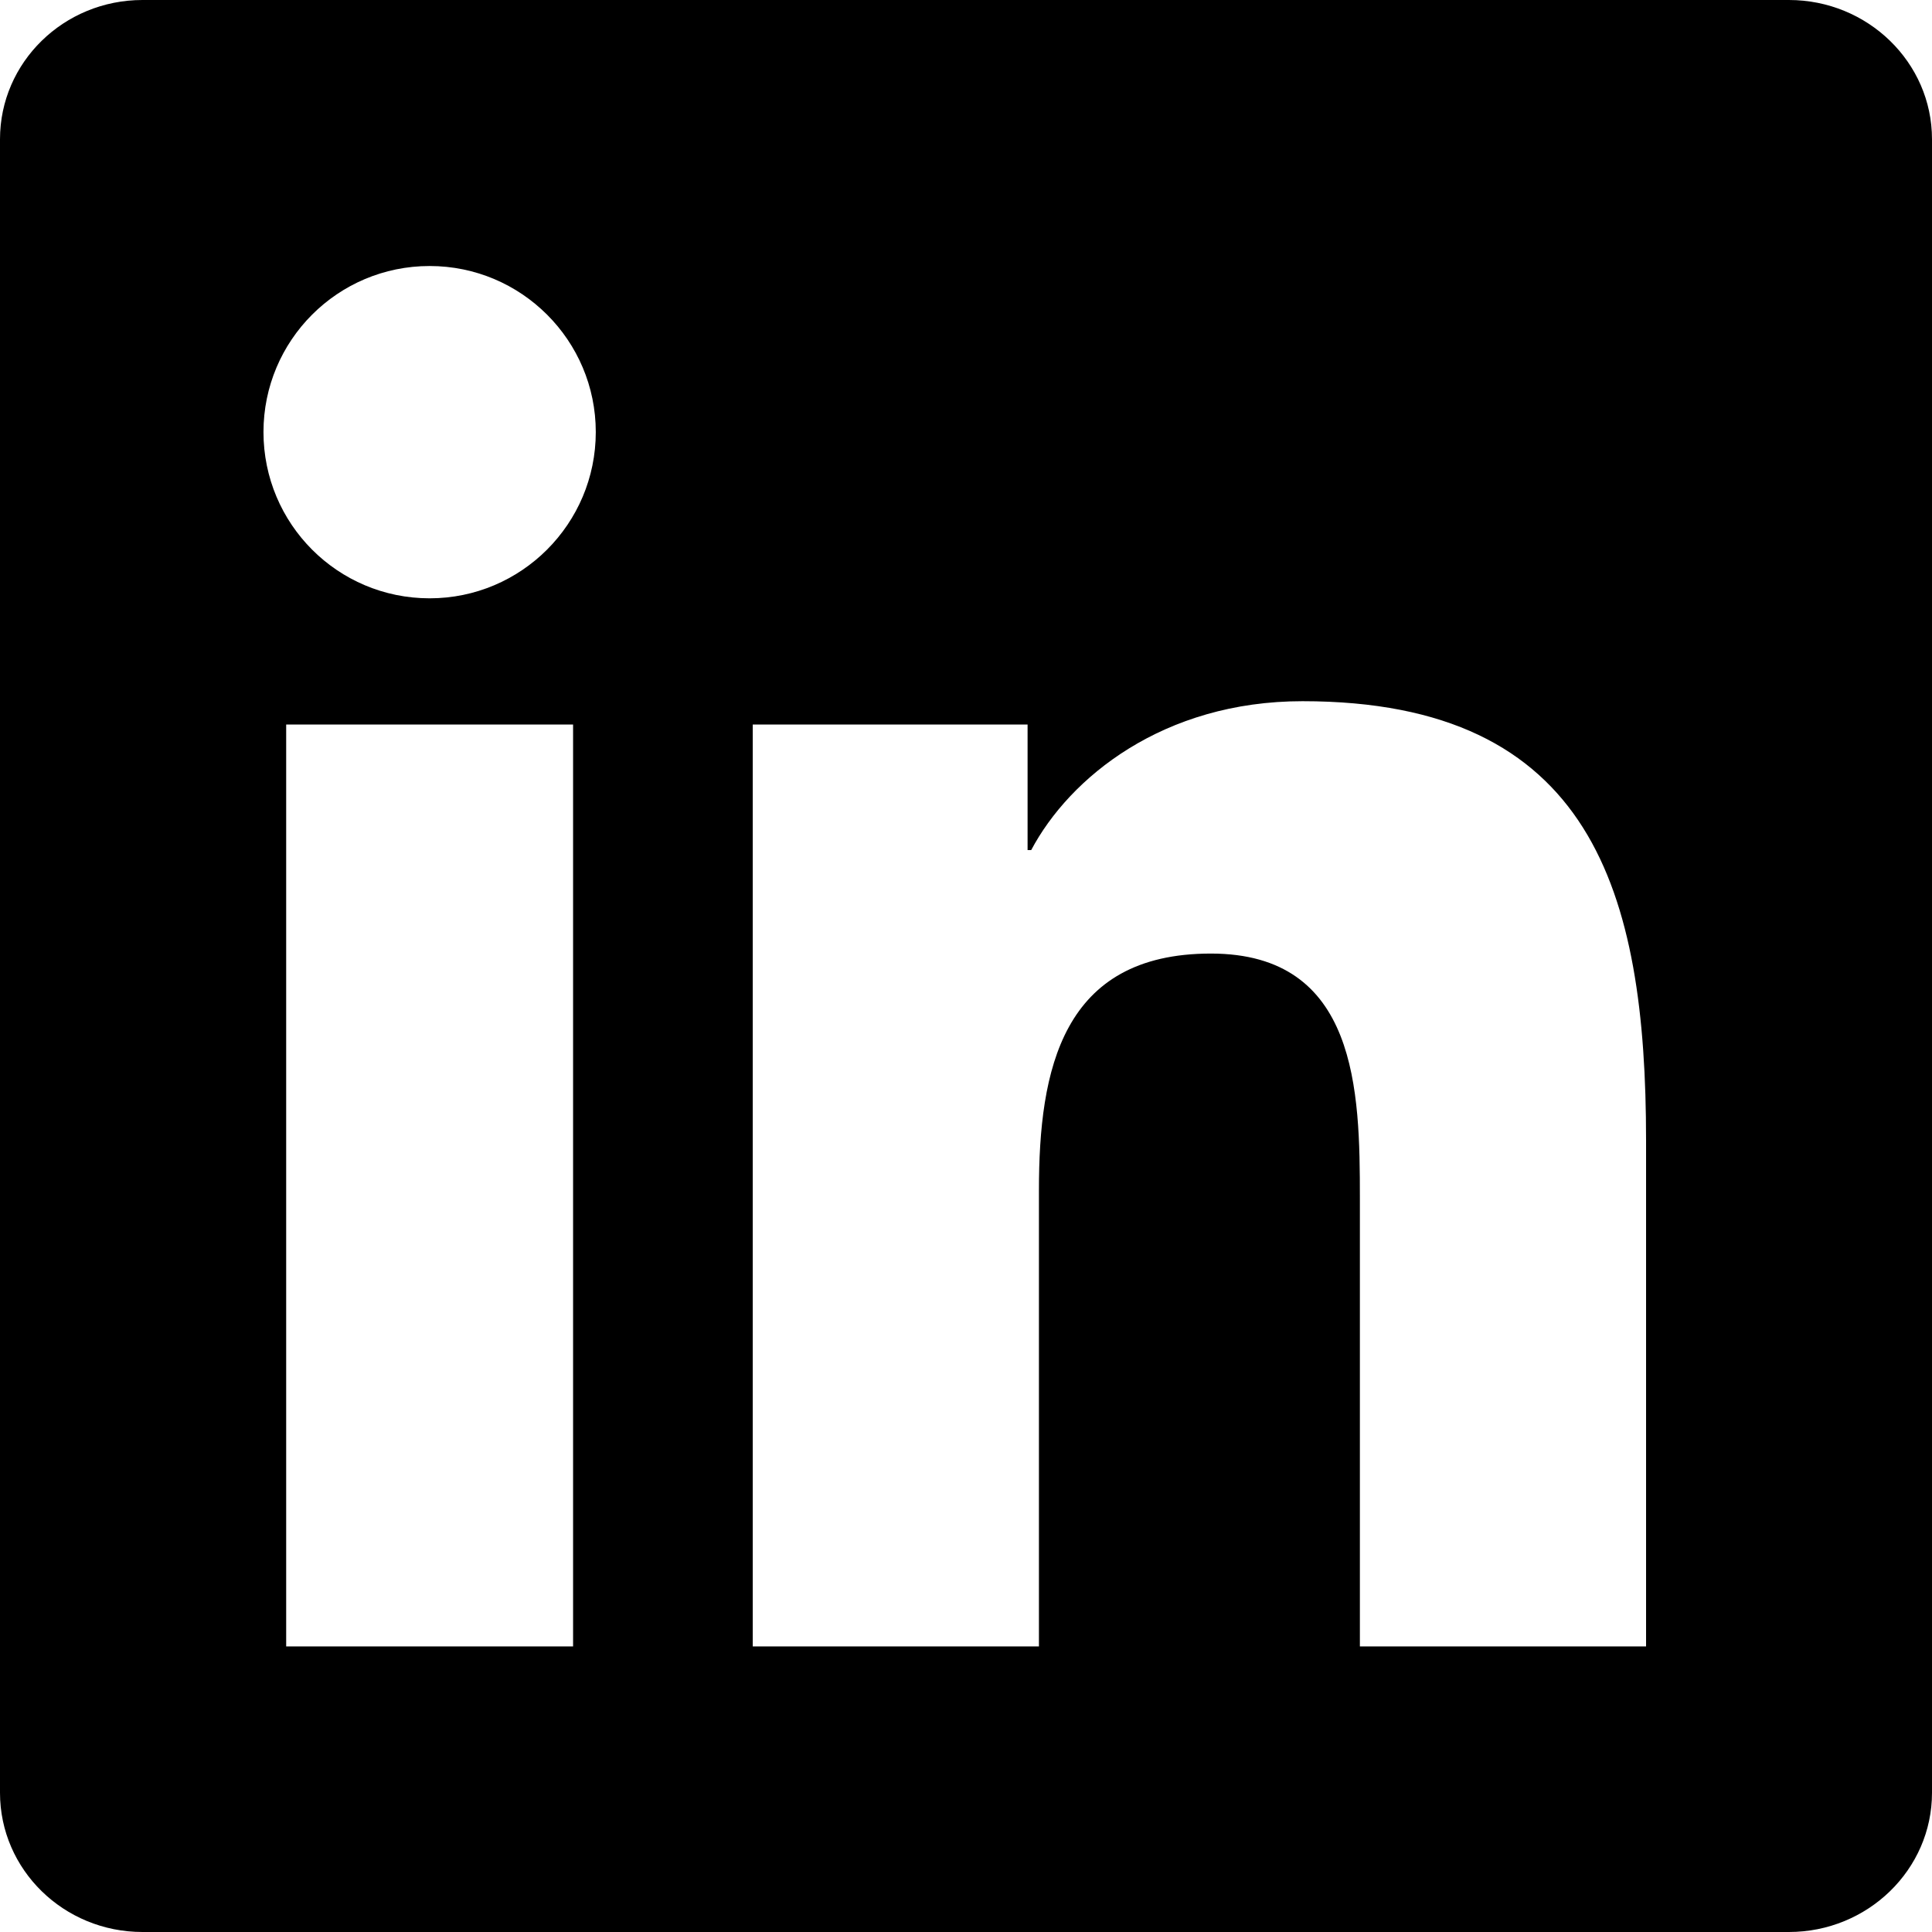
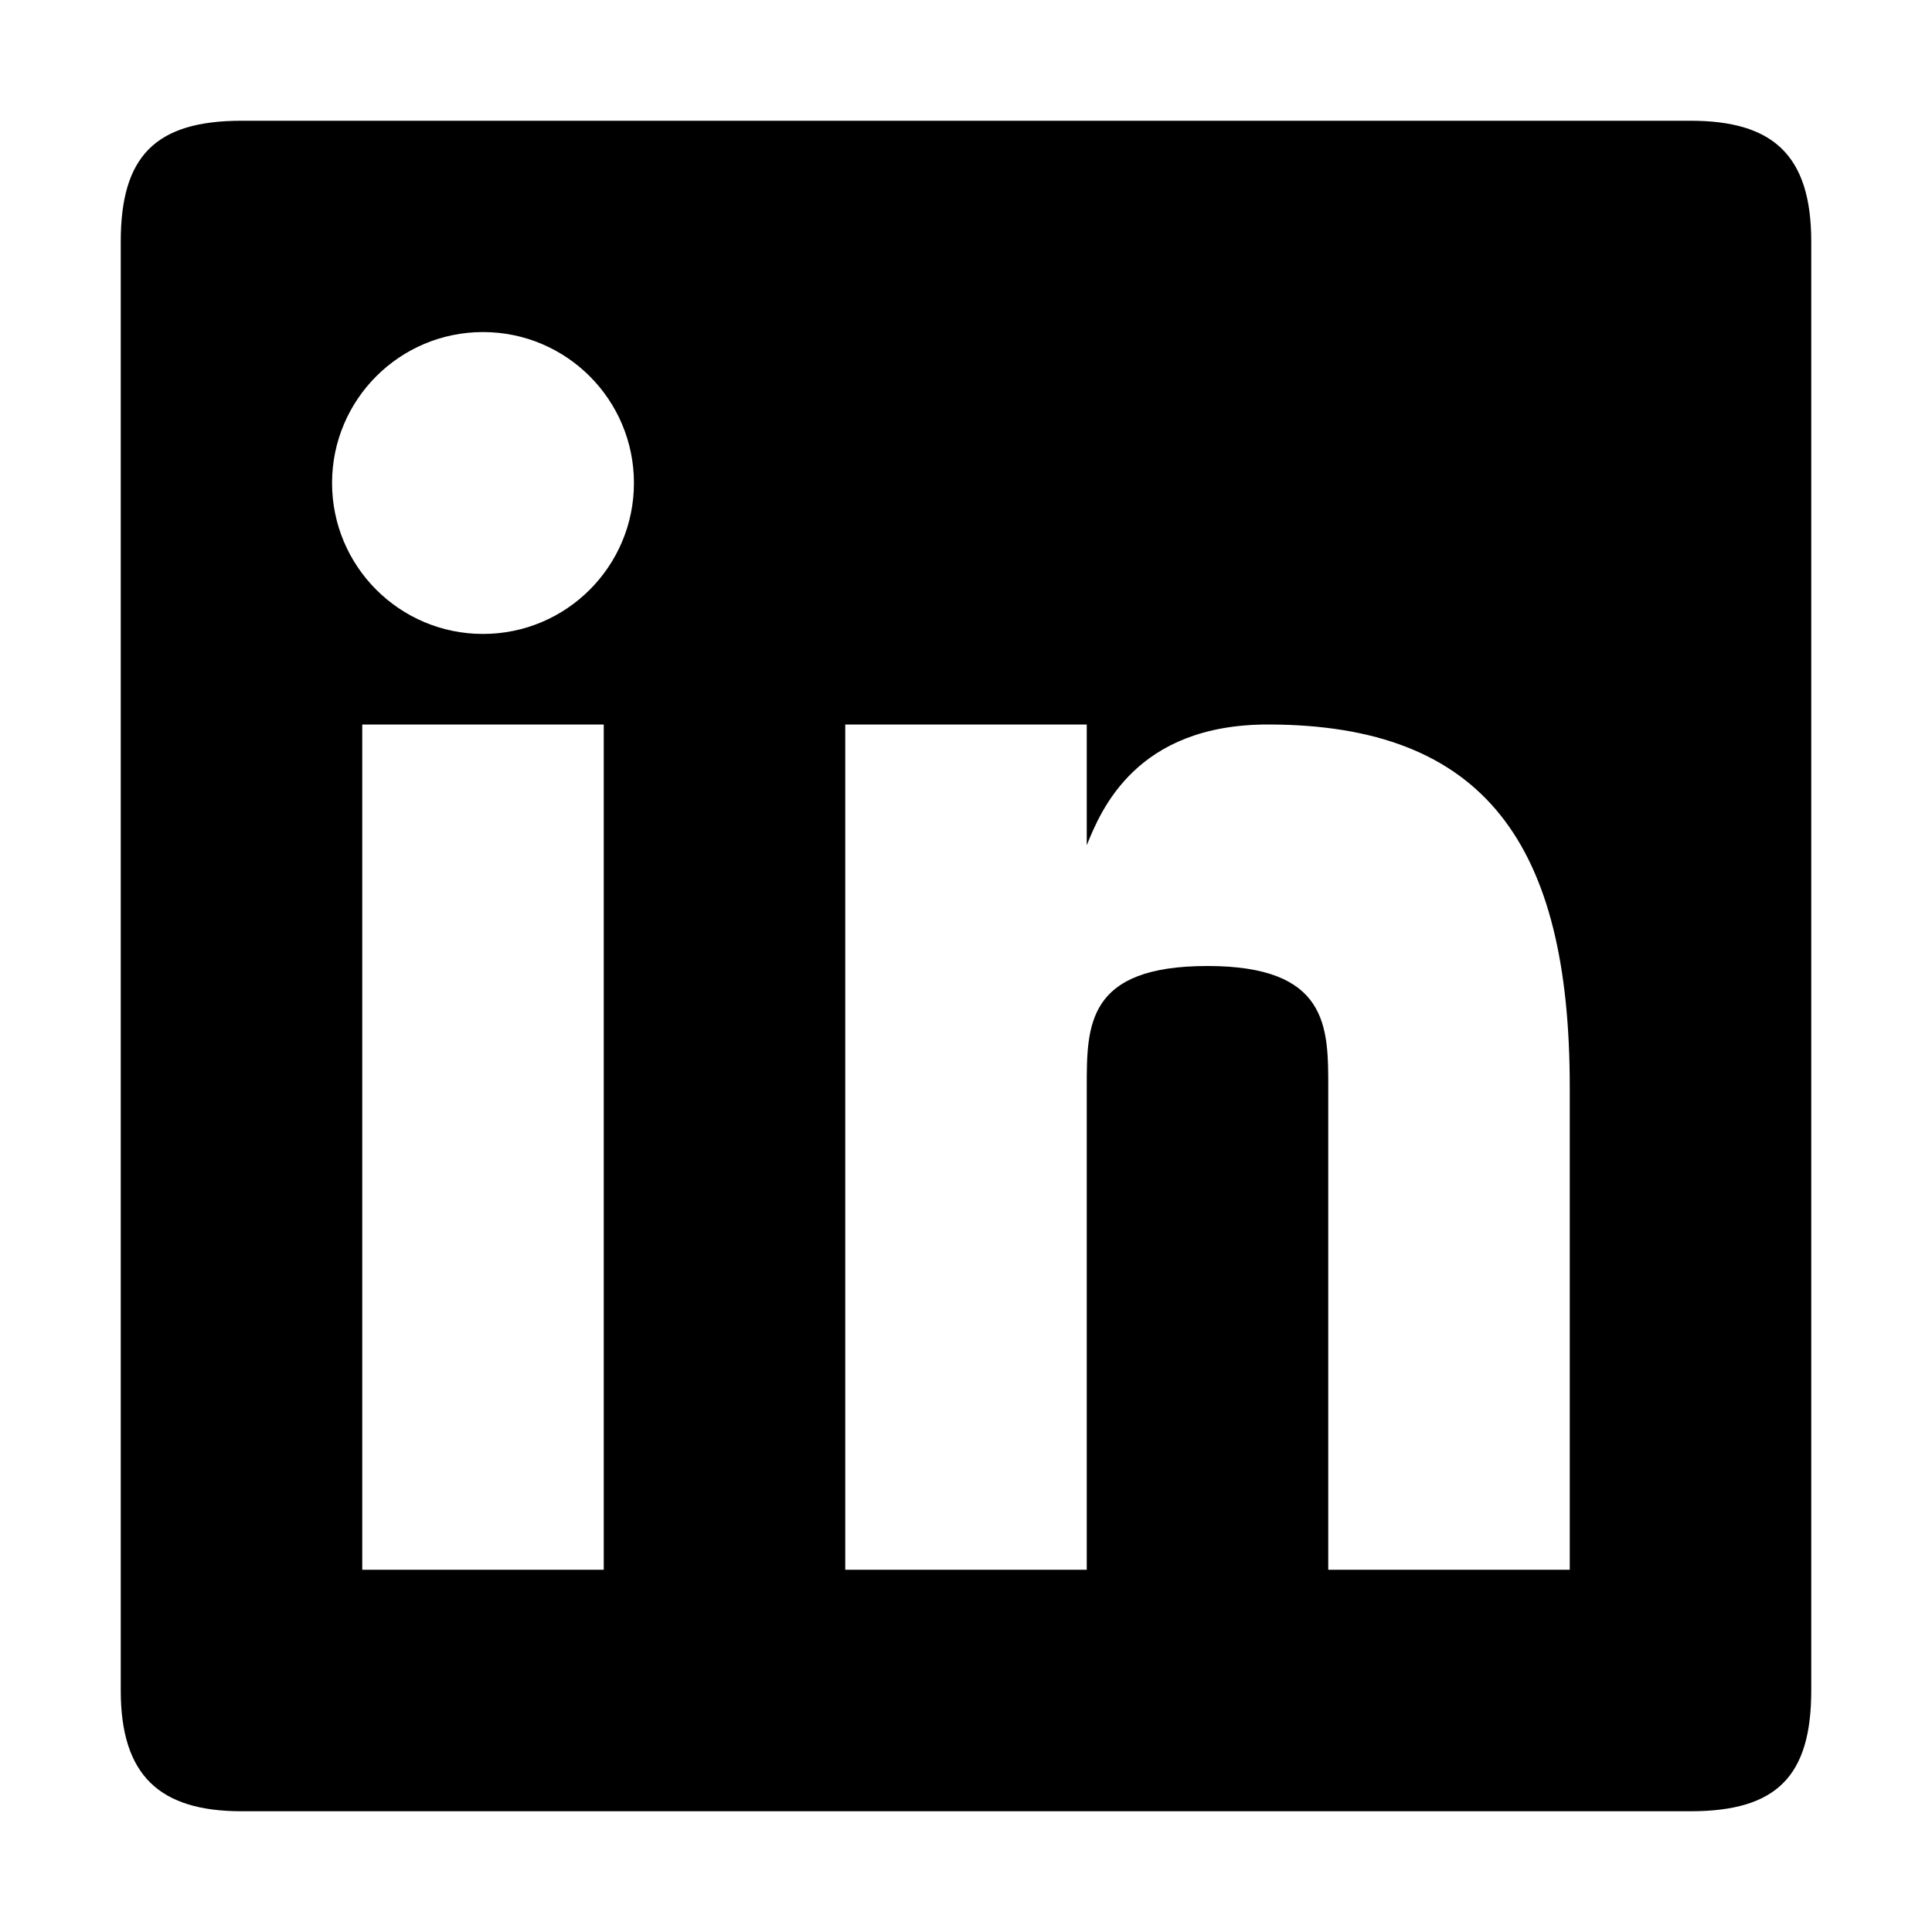
- <svg xmlns="http://www.w3.org/2000/svg" id="soc">
-   <path d="M13.632 13.635h-2.37V9.922c0-.886-.018-2.025-1.234-2.025-1.235 0-1.424.964-1.424 1.96v3.778h-2.37V6H8.51v1.04h.03c.318-.6 1.092-1.233 2.247-1.233 2.4 0 2.845 1.58 2.845 3.637v4.188zM3.558 4.955c-.762 0-1.376-.617-1.376-1.377 0-.758.614-1.375 1.376-1.375.76 0 1.376.617 1.376 1.375 0 .76-.617 1.377-1.376 1.377zm1.188 8.68H2.37V6h2.376v7.635zM14.816 0H1.18C.528 0 0 .516 0 1.153v13.694C0 15.484.528 16 1.18 16h13.635c.652 0 1.185-.516 1.185-1.153V1.153C16 .516 15.467 0 14.815 0z" />
+ <svg xmlns="http://www.w3.org/2000/svg" id="soc" width="16" height="16">
+   <path d="m2 1c-0.715 0-1 0.296-1 1v12c0 0.705 0.323 1 1 1h12c0.717 0 1-0.293 1-1v-12c0-0.722-0.324-1-1-1h-12zm2 1.75a1.25 1.25 0 0 1 1.25 1.25 1.25 1.25 0 0 1-1.25 1.25 1.25 1.25 0 0 1-1.25-1.25 1.25 1.25 0 0 1 1.25-1.25zm-1 3.25h2v7h-2v-7zm4 0h2v1c0.12-0.298 0.413-1 1.5-1 1.802 0 2.5 1 2.5 3v4h-2v-4c0-0.496 0-1-1-1s-1 0.49-1 1v4h-2v-7z" />
</svg>
